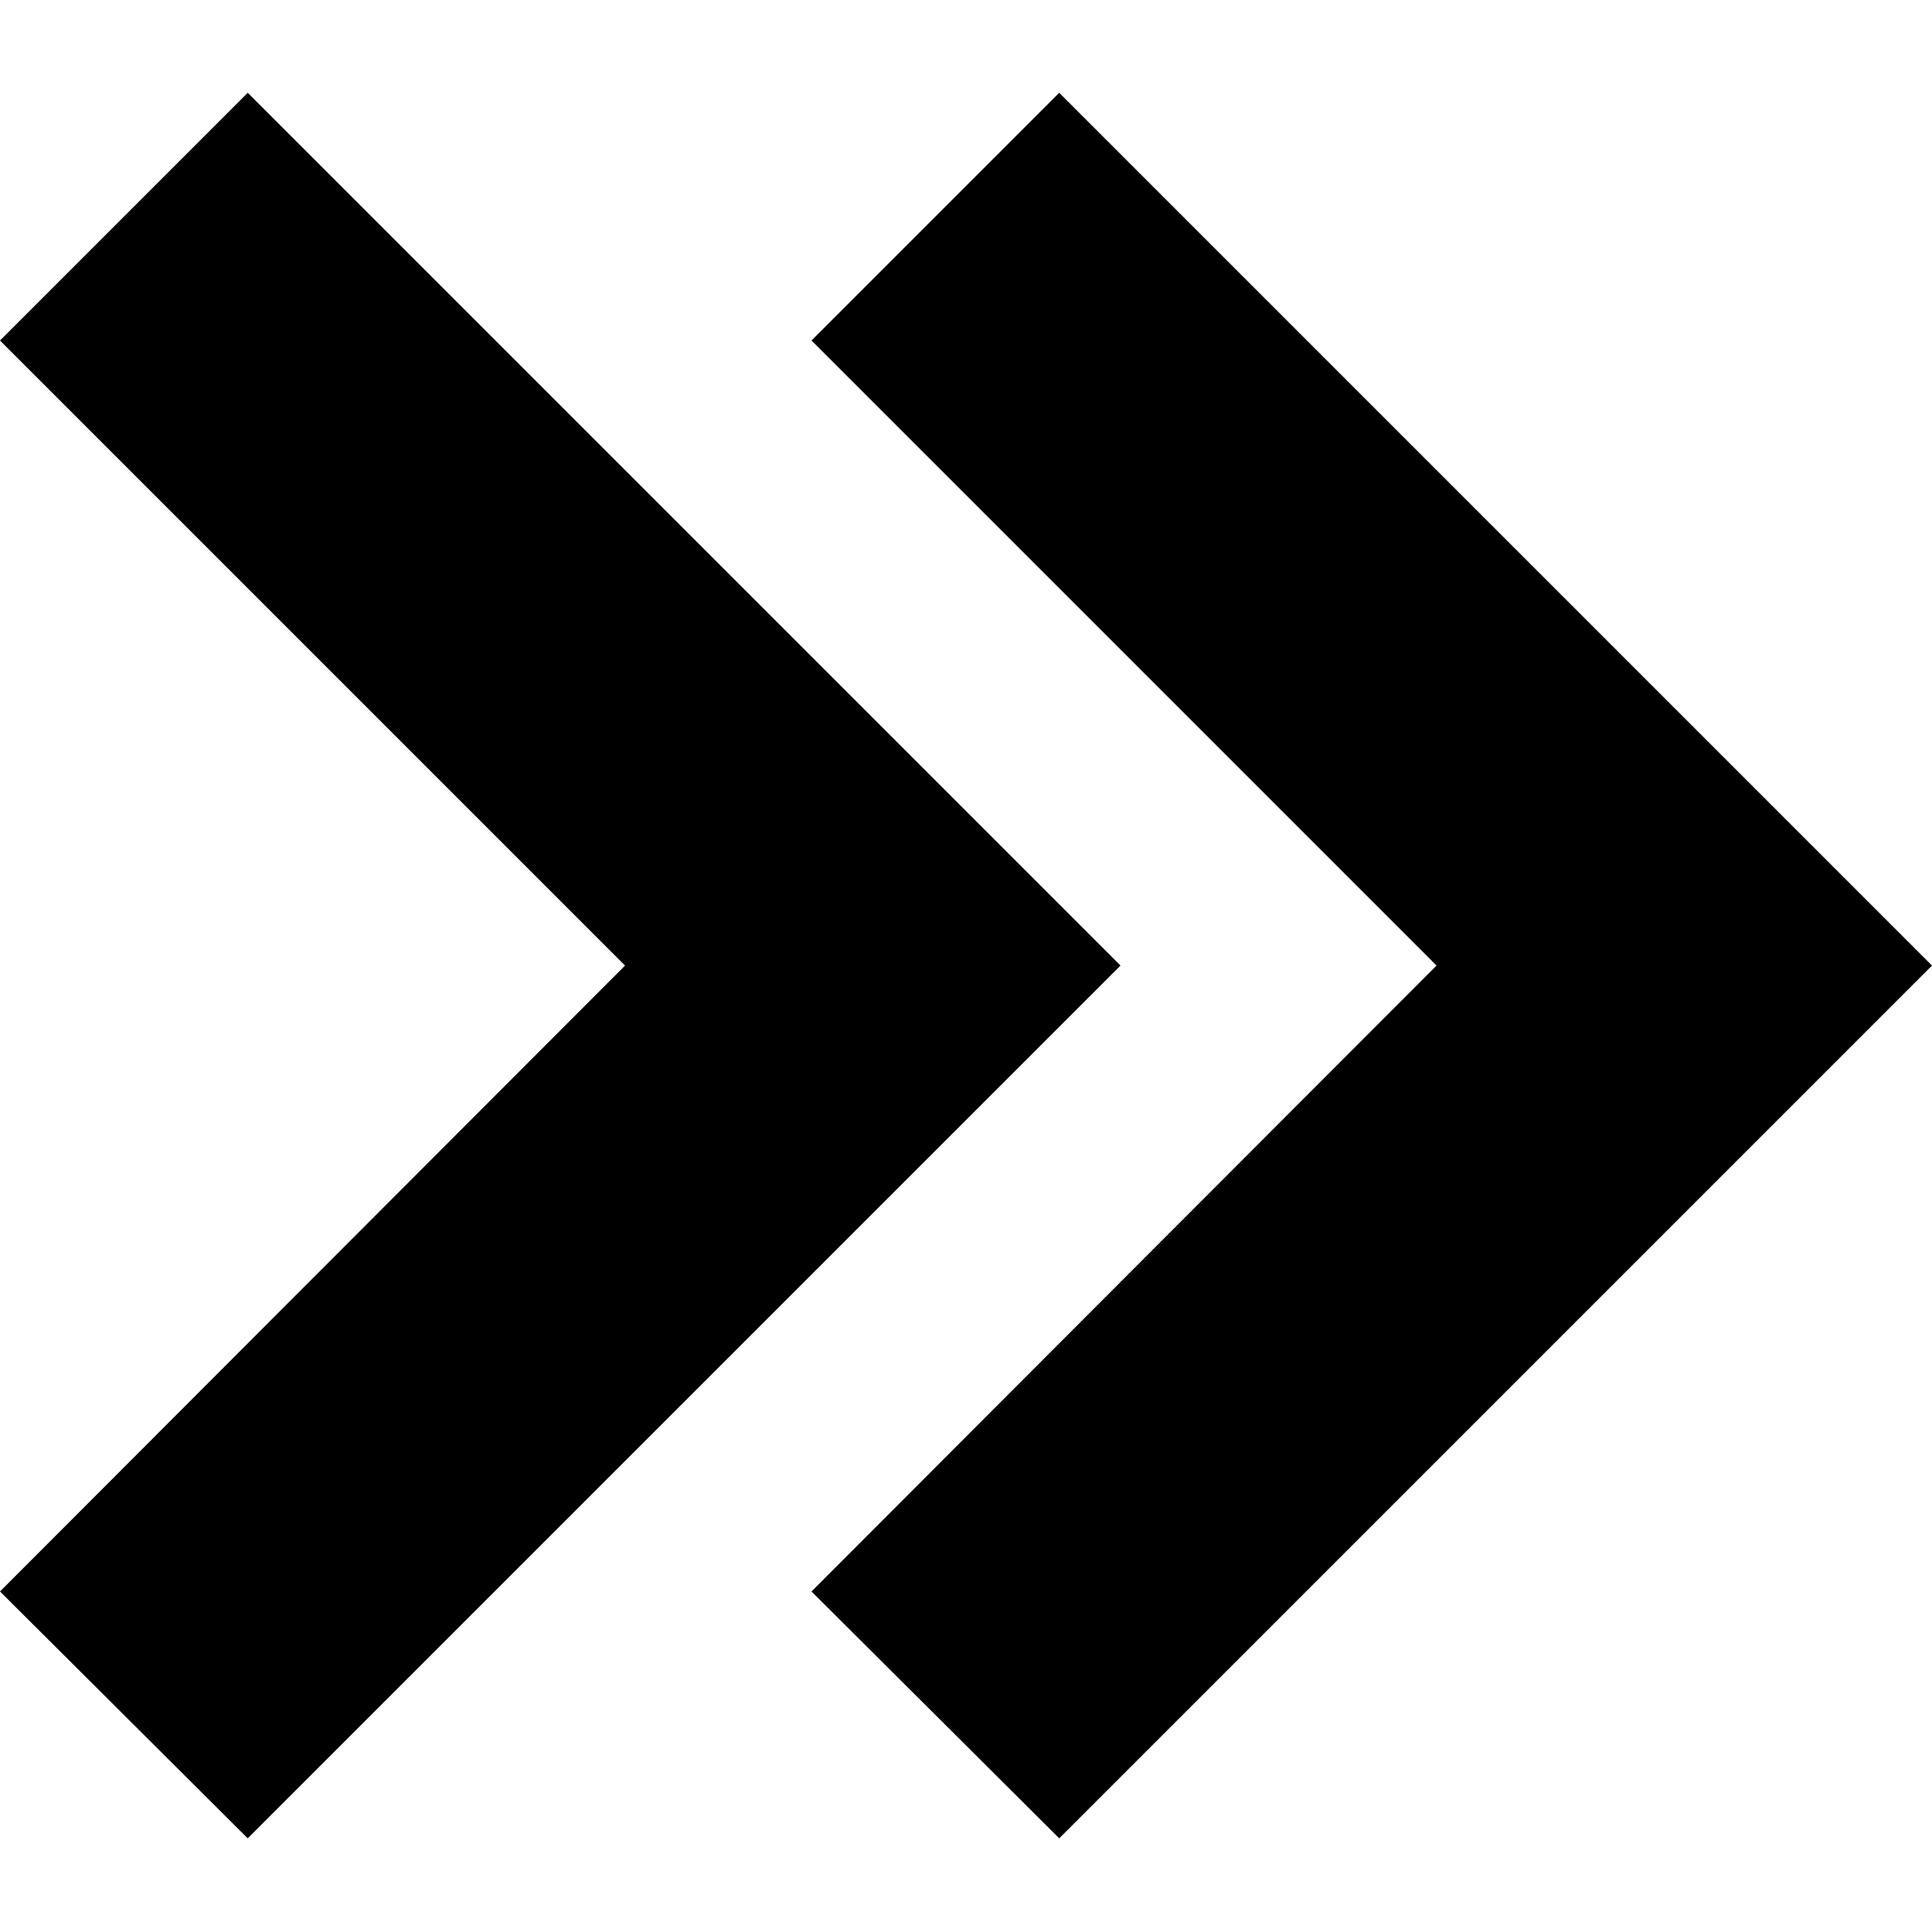
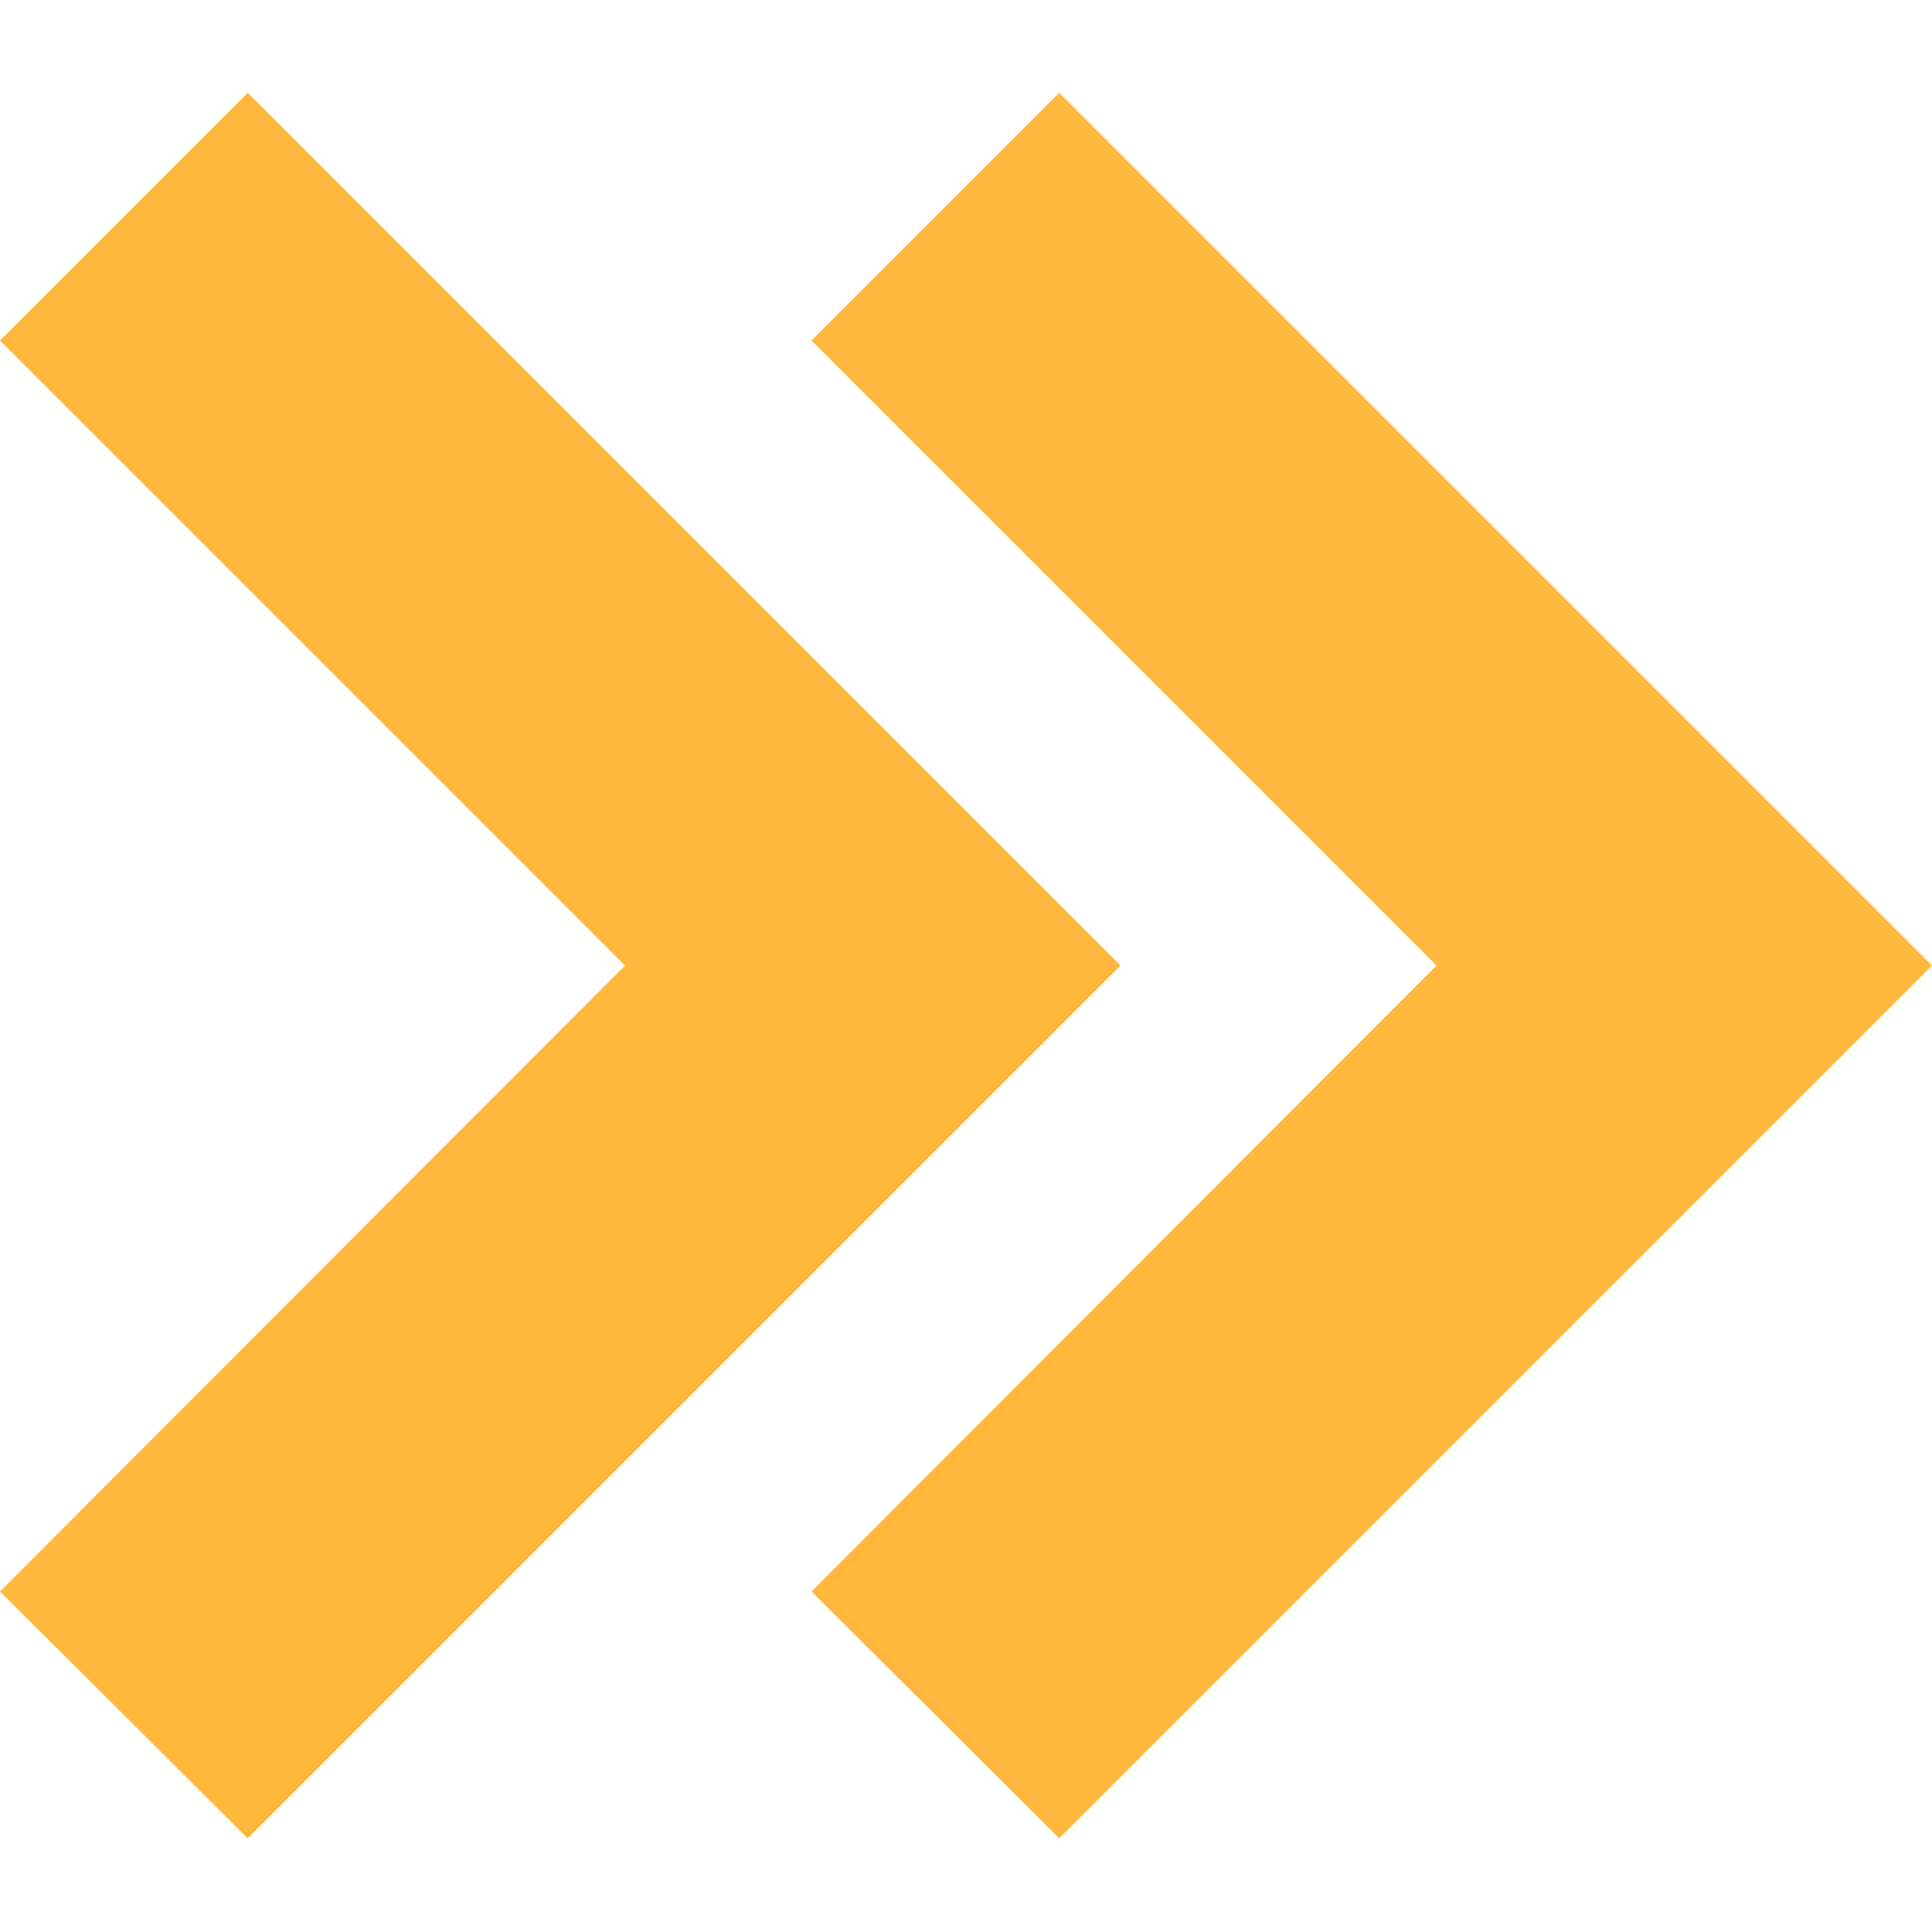
<svg xmlns="http://www.w3.org/2000/svg" version="1.1" id="Capa_1" x="0px" y="0px" viewBox="0 0 220.7 220.7" style="enable-background:new 0 0 220.7 220.7;" xml:space="preserve">
+   <style type="text/css">
+ 	.st0{fill:#FFB73D;}
+ </style>
  <g>
-     <polygon points="92.7,38.9 164.1,110.3 92.7,181.8 121,210 220.7,110.3 121,10.6  " />
-     <polygon points="28.3,210 128,110.3 28.3,10.6 0,38.9 71.4,110.3 0,181.8  " />
+     <polygon class="st0" points="92.7,38.9 164.1,110.3 92.7,181.8 121,210 220.7,110.3 121,10.6  " />
+     <polygon class="st0" points="28.3,210 128,110.3 28.3,10.6 0,38.9 71.4,110.3 0,181.8  " />
  </g>
</svg>
